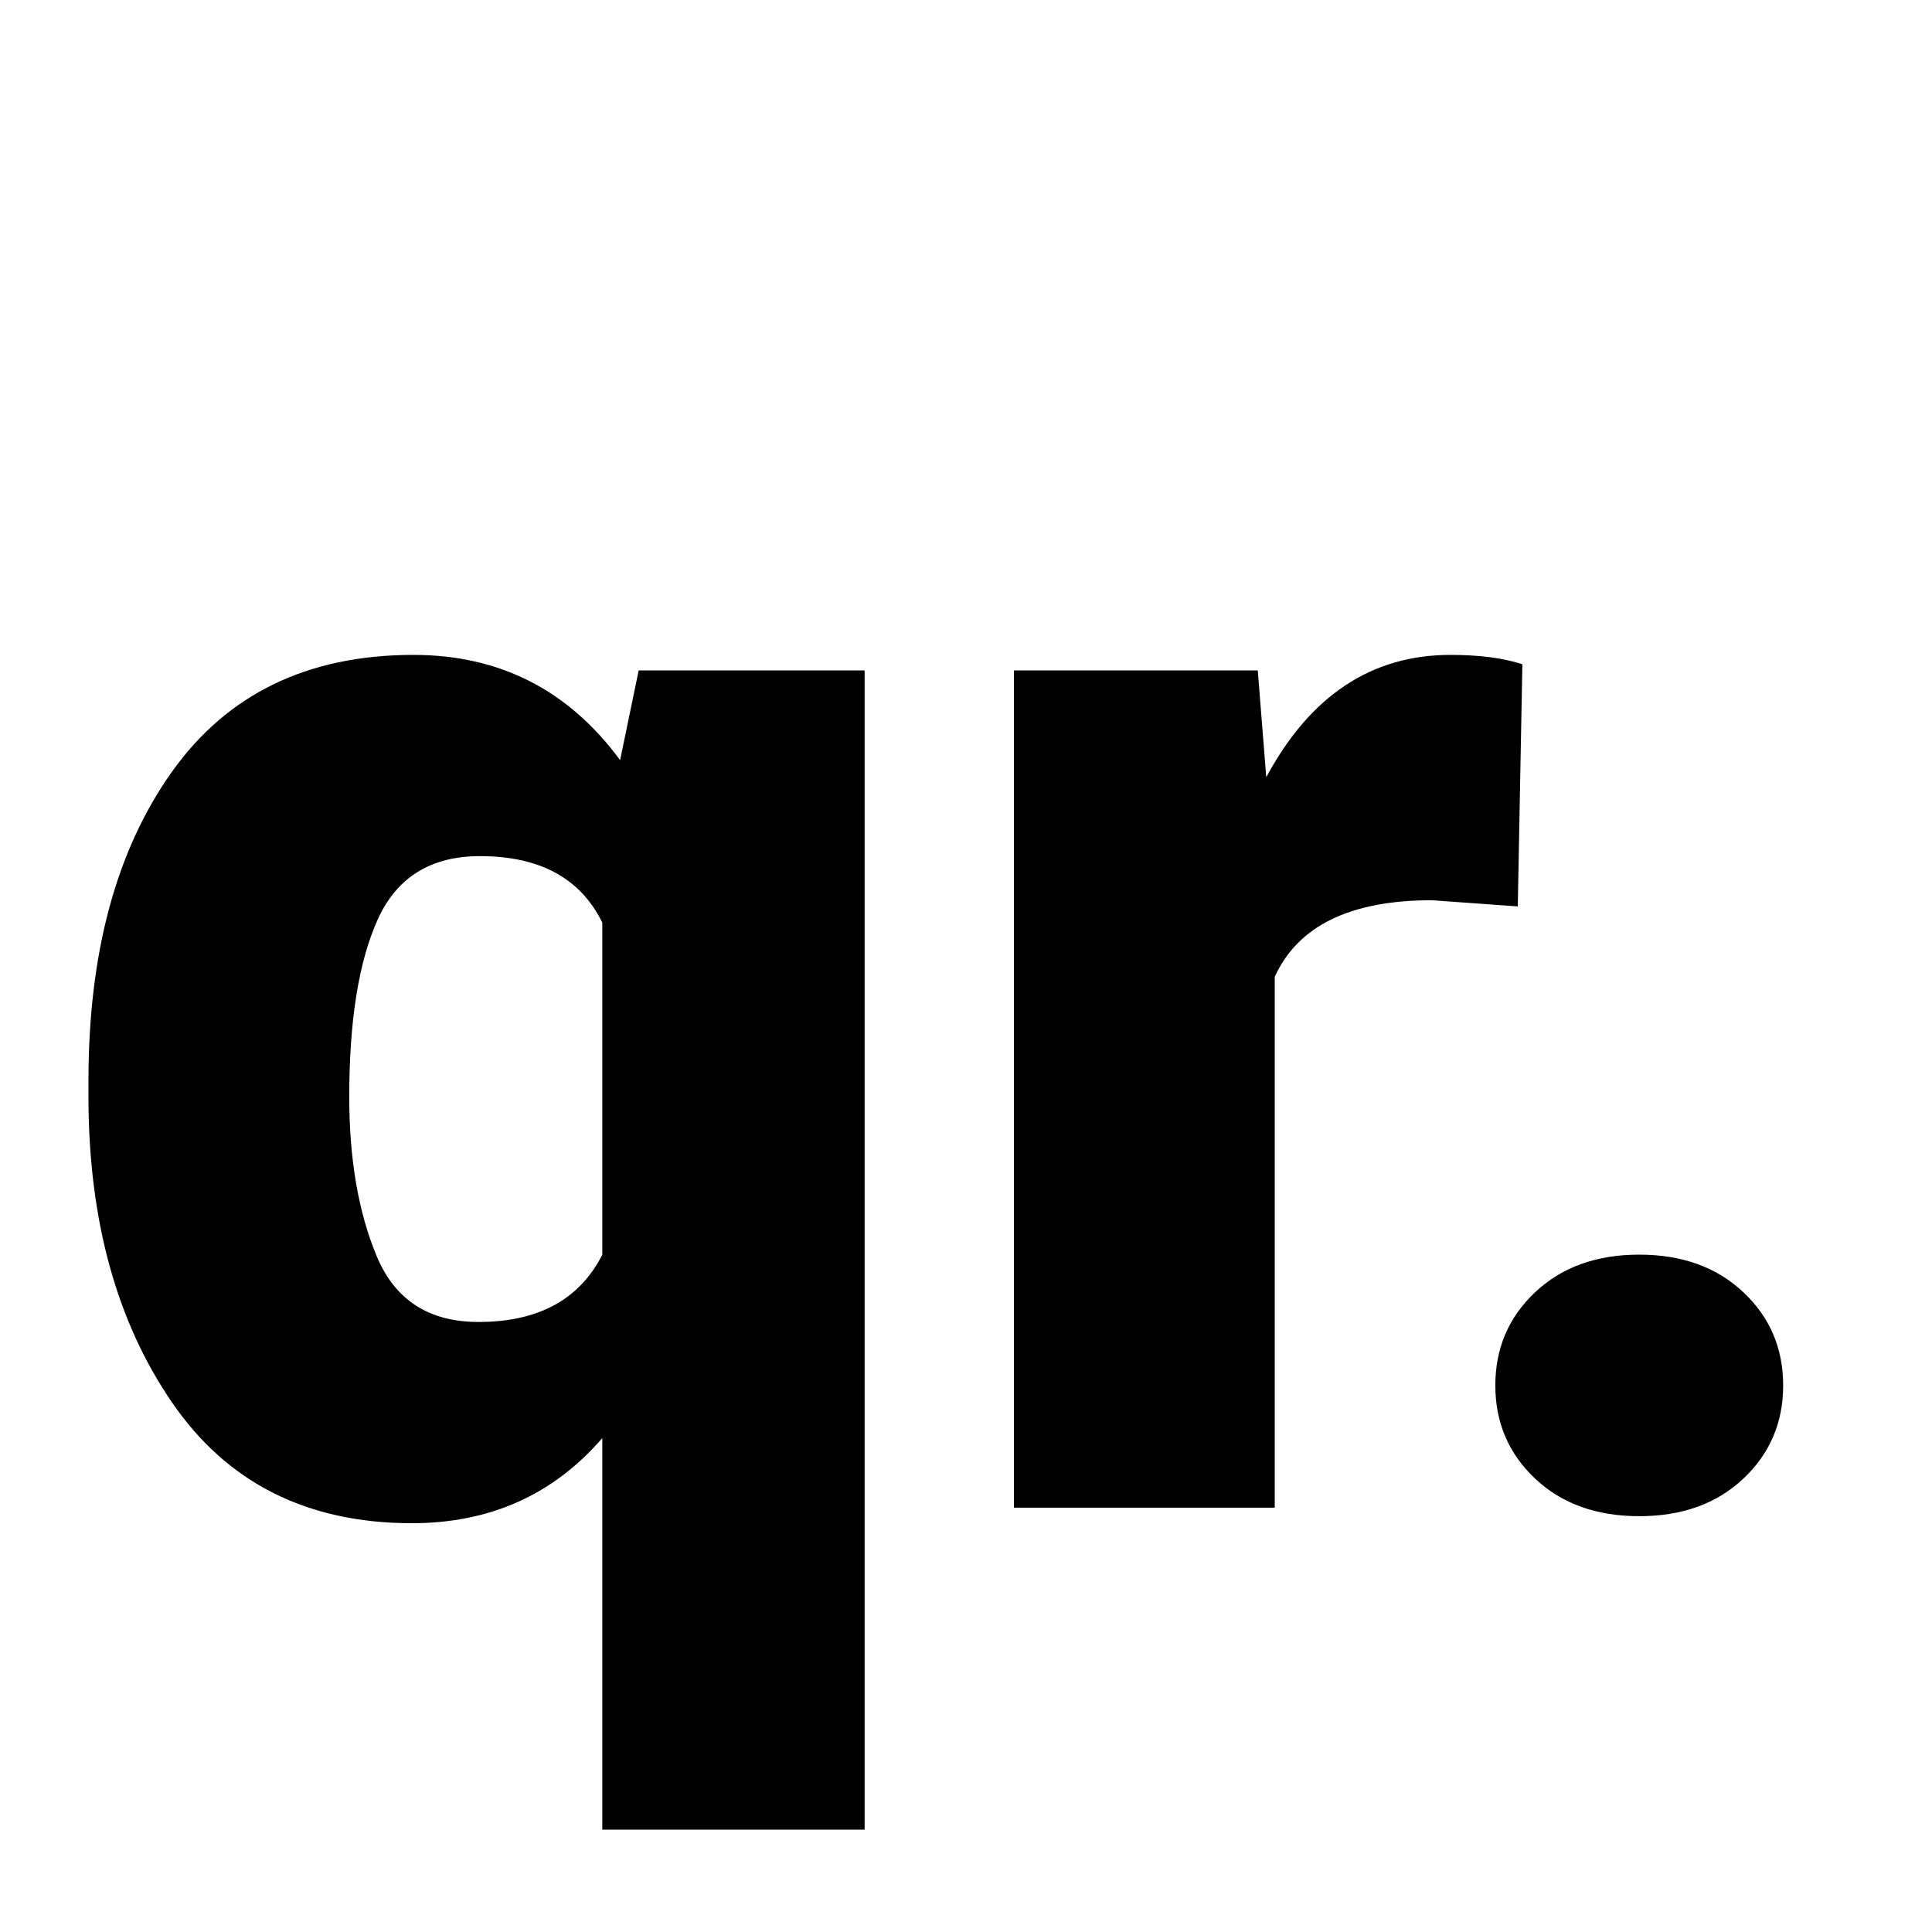
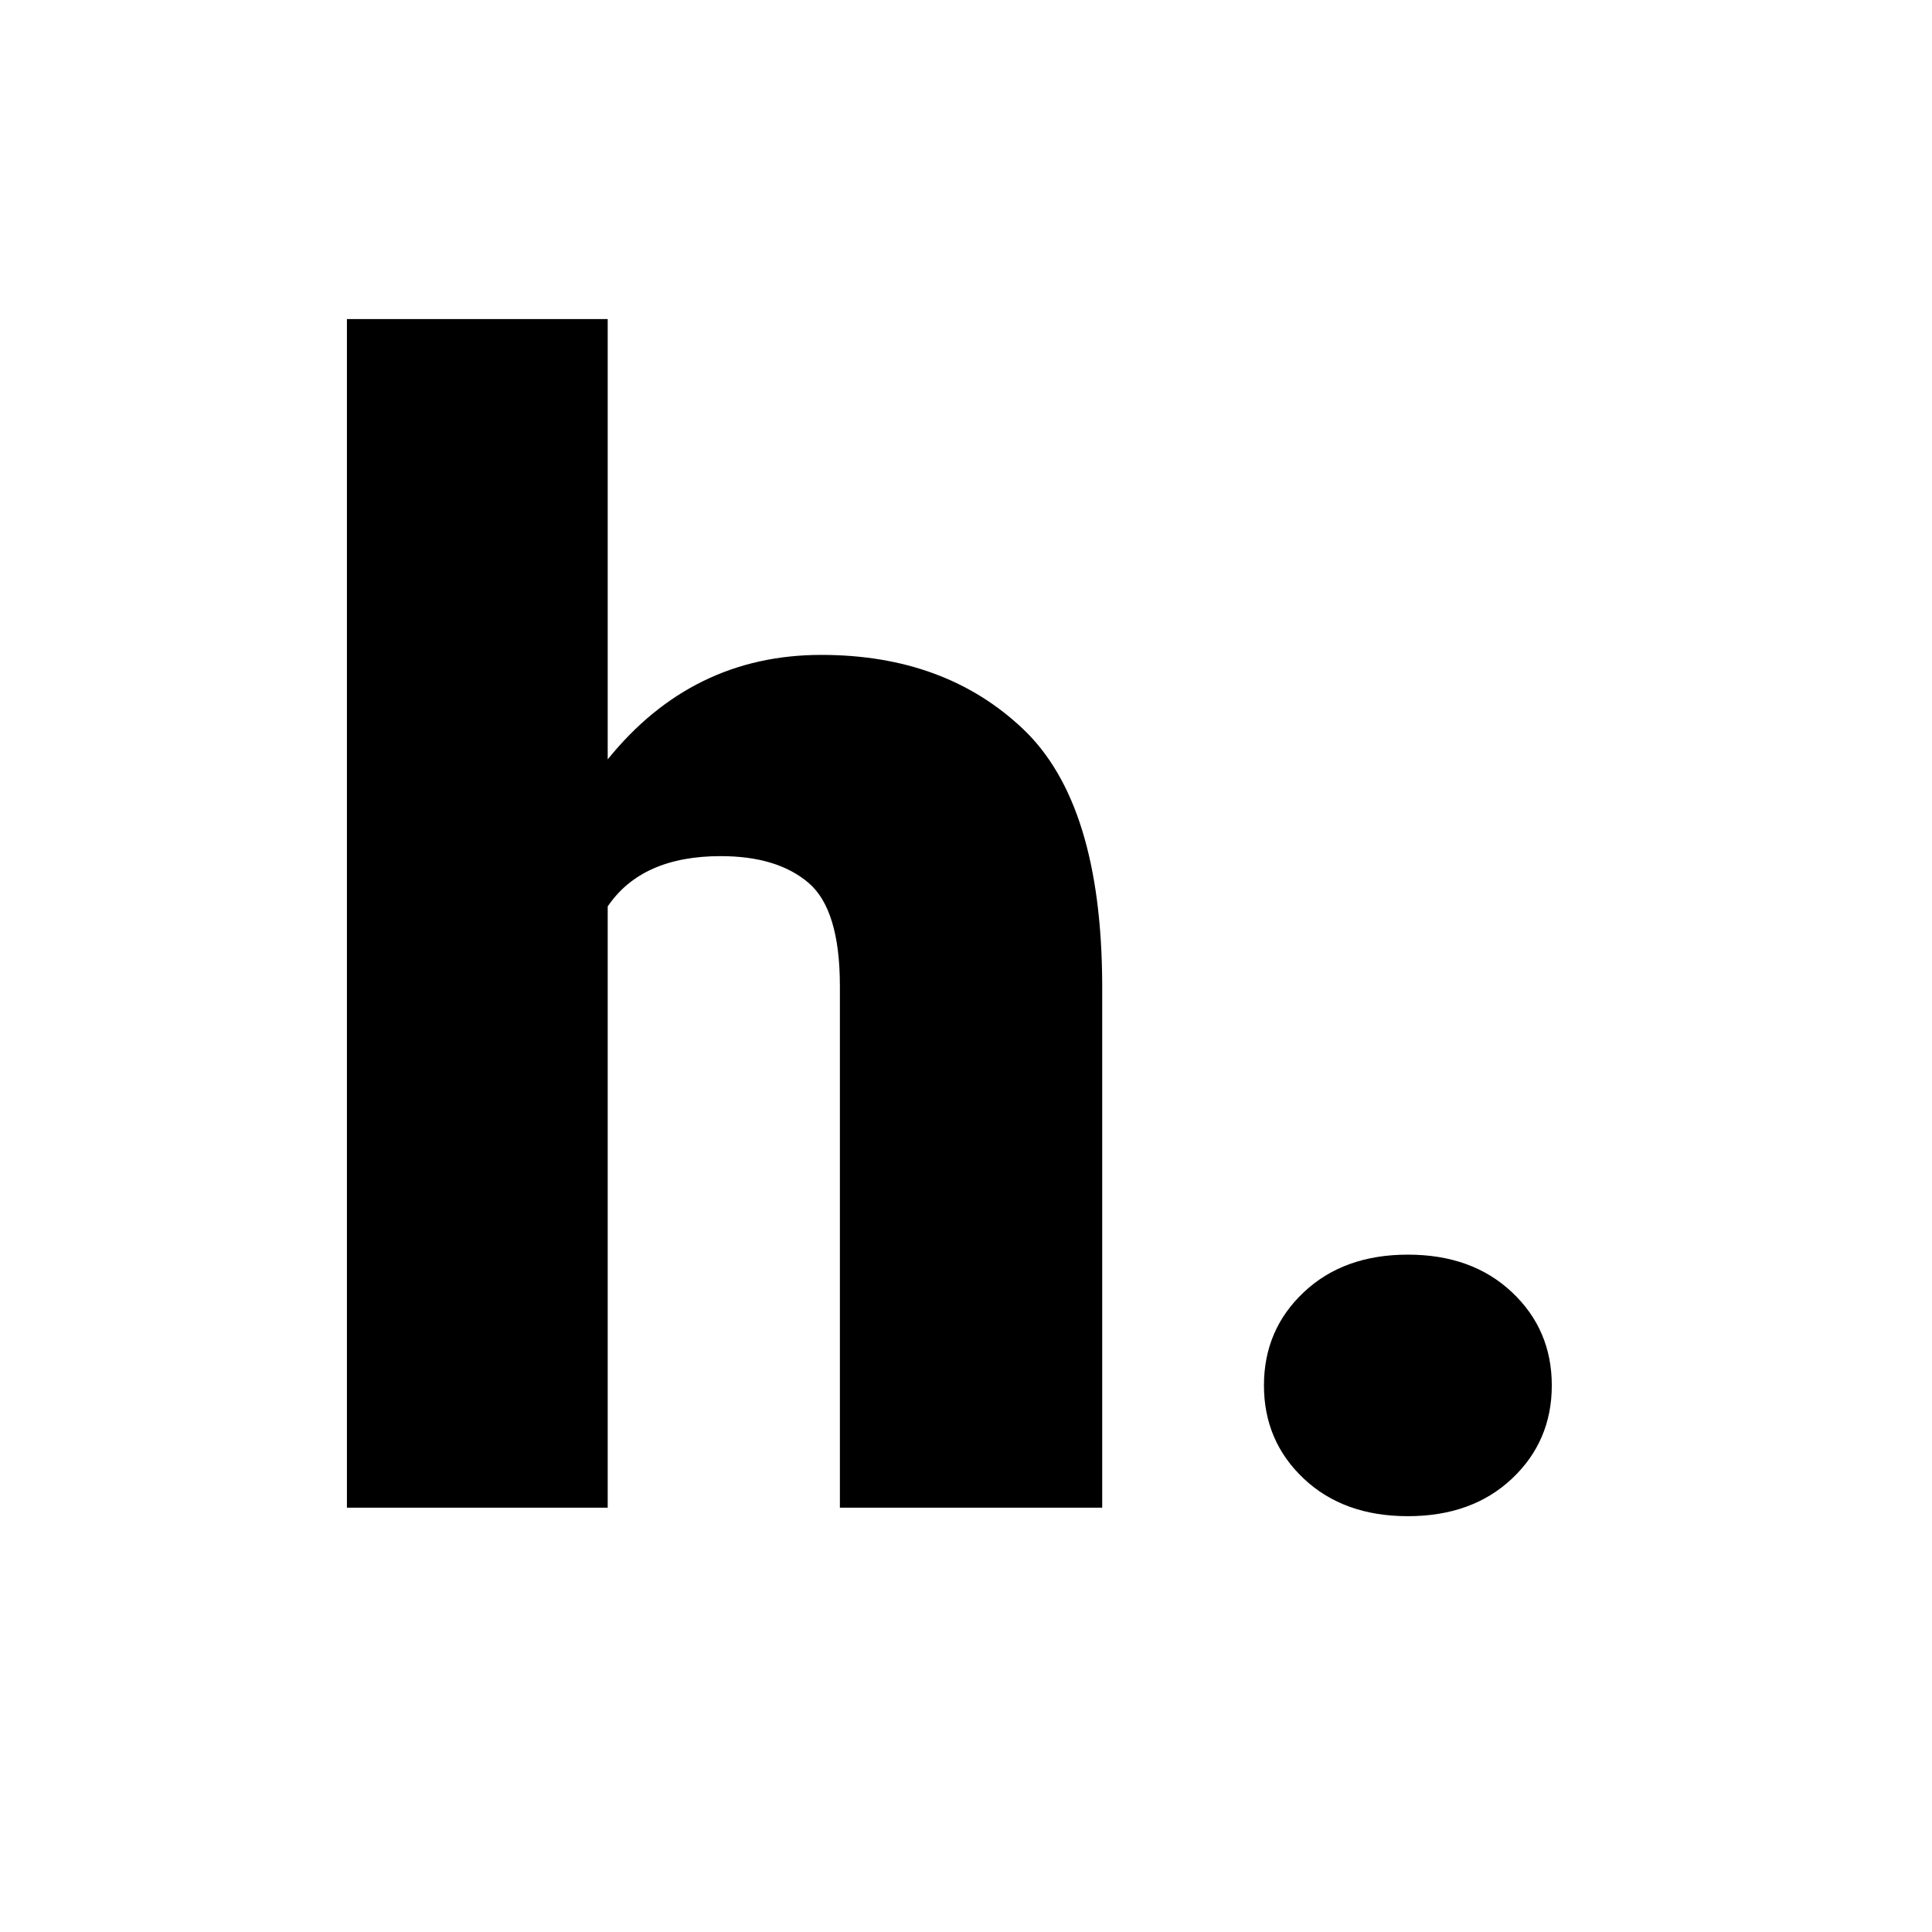
- <svg xmlns="http://www.w3.org/2000/svg" viewBox="0 0 512 512" role="img" aria-label="qr. logo">
-   <style>:root { color: #000; } @media (prefers-color-scheme: dark) { :root { color: #fff; } } text { font-family: system-ui, -apple-system, Segoe UI, Roboto, Inter, Arial, Noto Sans, sans-serif; font-weight: 800; font-size: 420px; letter-spacing: 0; fill: currentColor; }</style>
-   <text x="50%" y="50%" text-anchor="middle" dominant-baseline="central">qr.</text>
+ <svg xmlns="http://www.w3.org/2000/svg" viewBox="0 0 512 512" role="img" aria-label="h dot logo (auto dark/light)">
+   <style>
+     :root { color: #000; } /* light mode default */
+     @media (prefers-color-scheme: dark) {
+       :root { color: #fff; } /* dark mode */
+     }
+     text {
+       font-family: system-ui, -apple-system, Segoe UI, Roboto, Inter, Arial, sans-serif;
+       font-weight: 800;
+       font-size: 420px;
+       letter-spacing: 0;
+       fill: currentColor;
+     }
+   </style>
+   <text x="50%" y="50%" text-anchor="middle" dominant-baseline="central">h.</text>
</svg>
